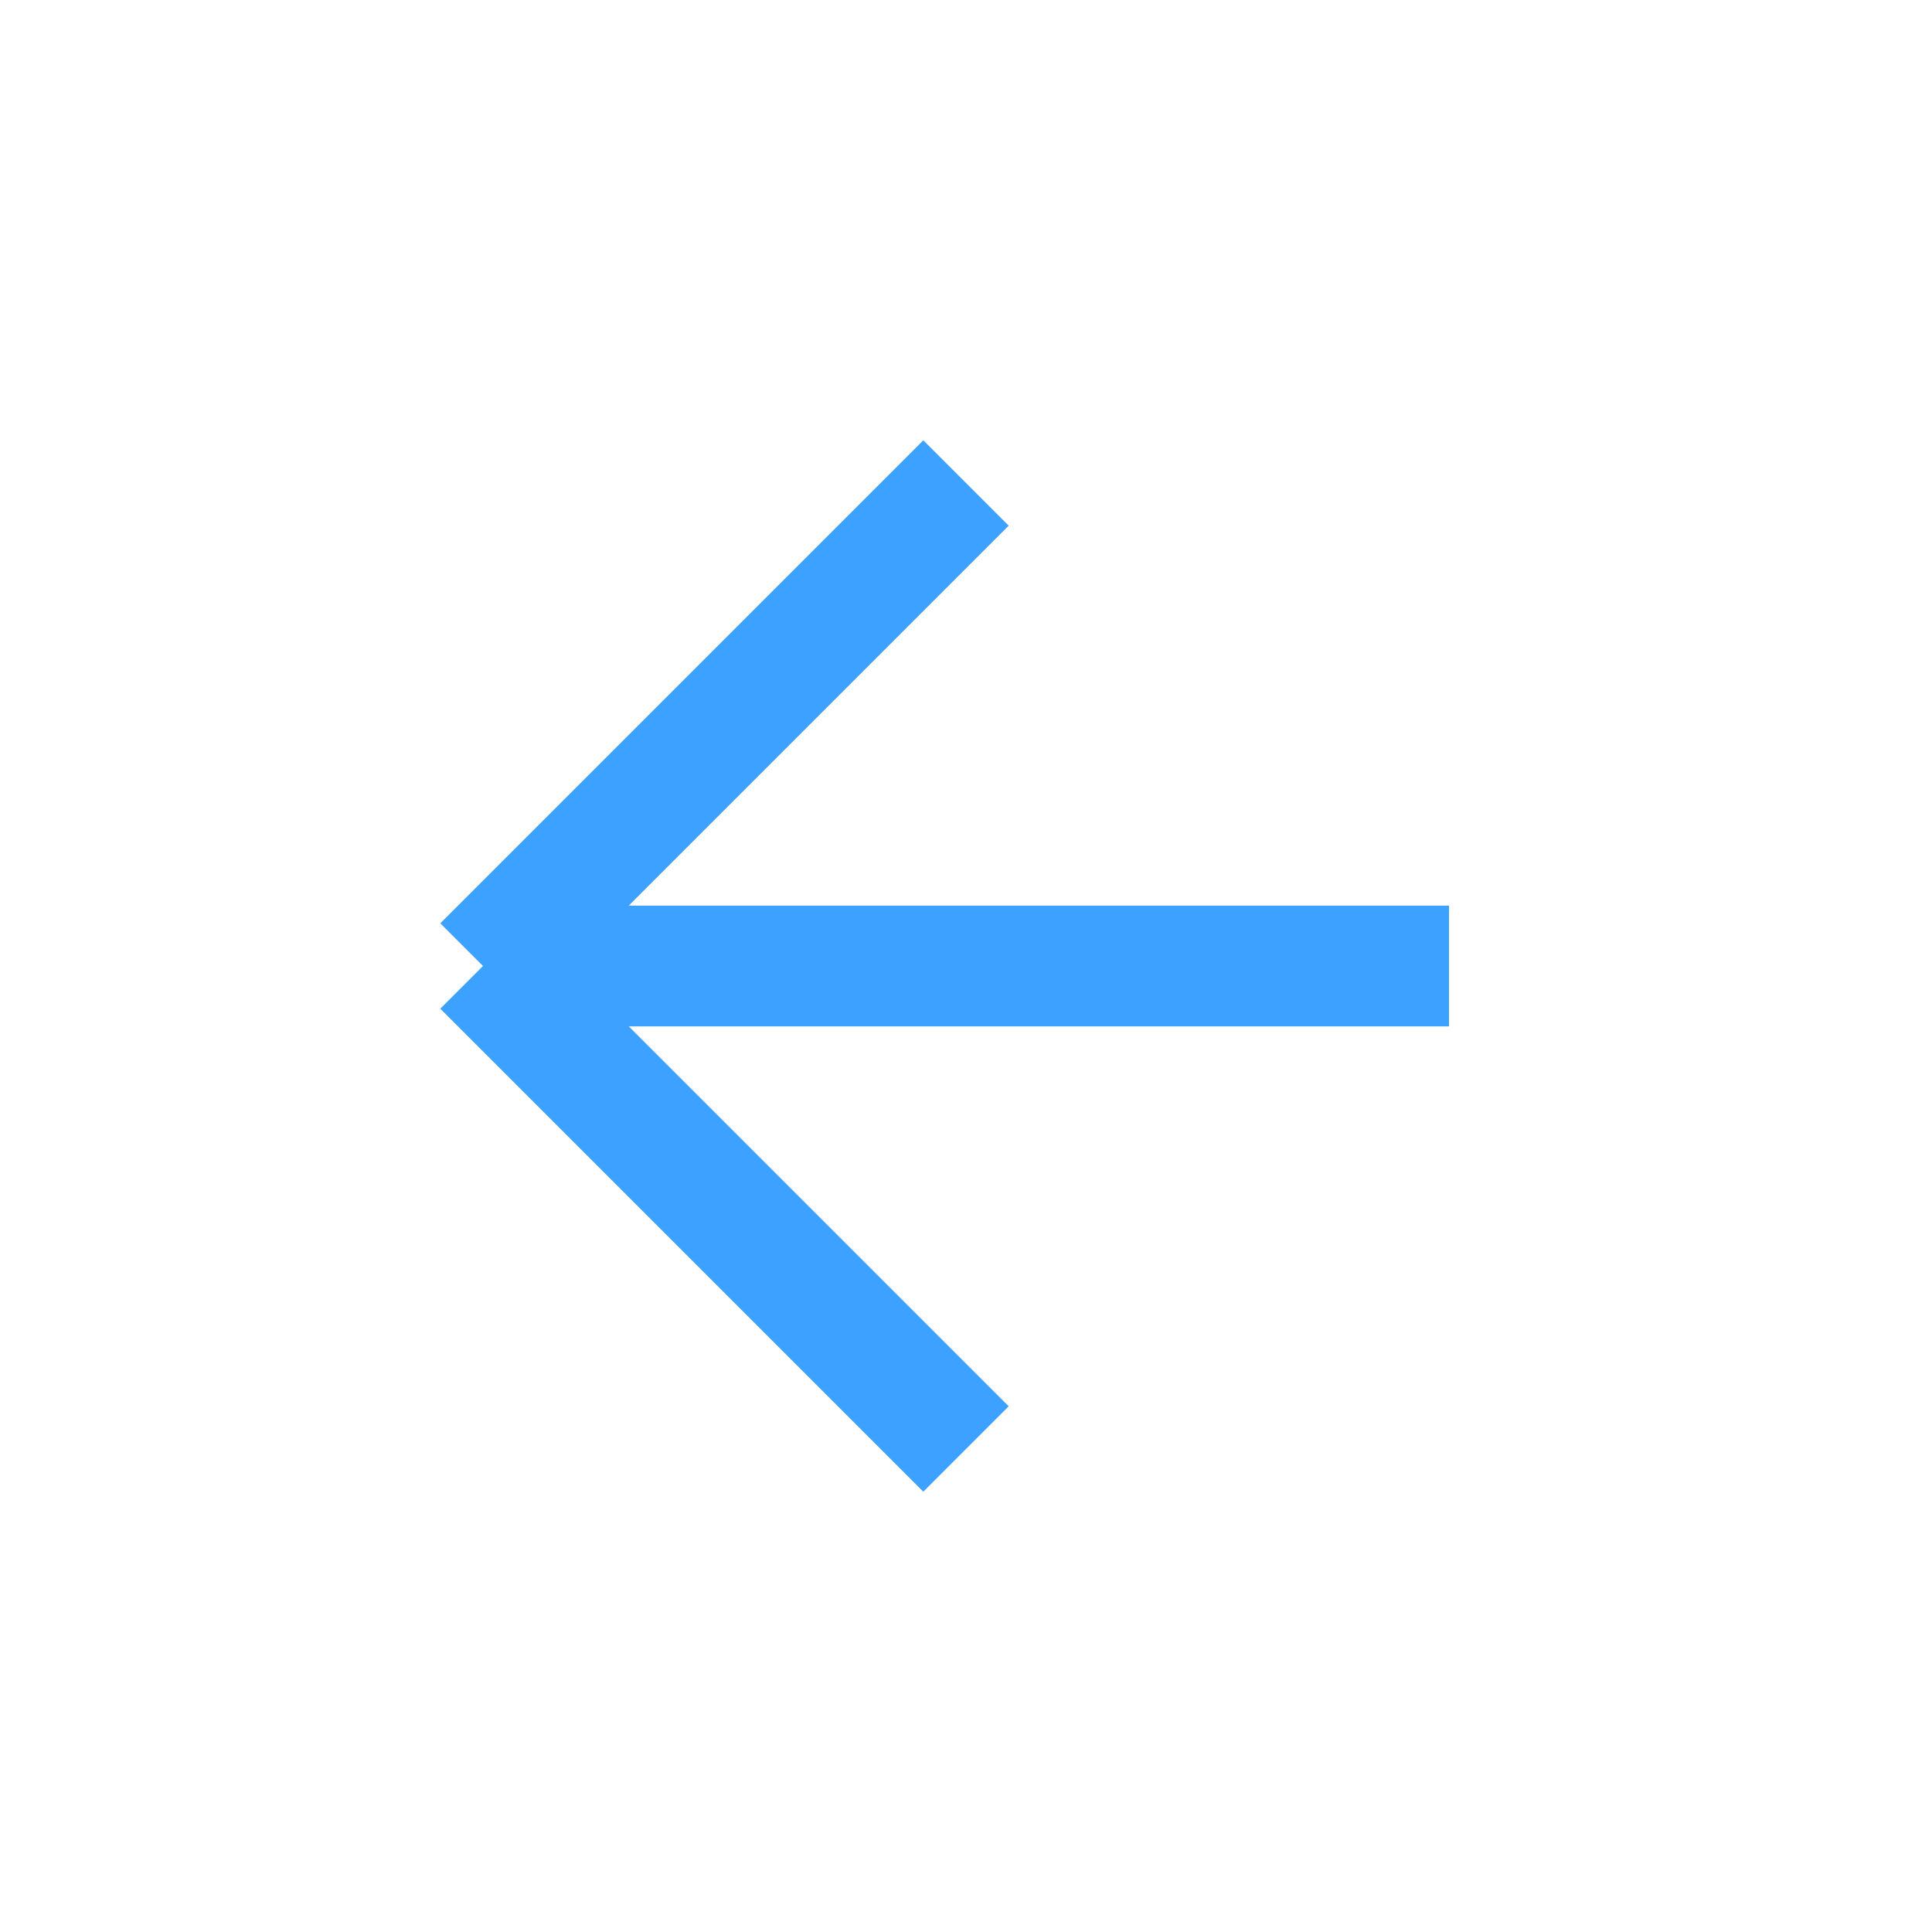
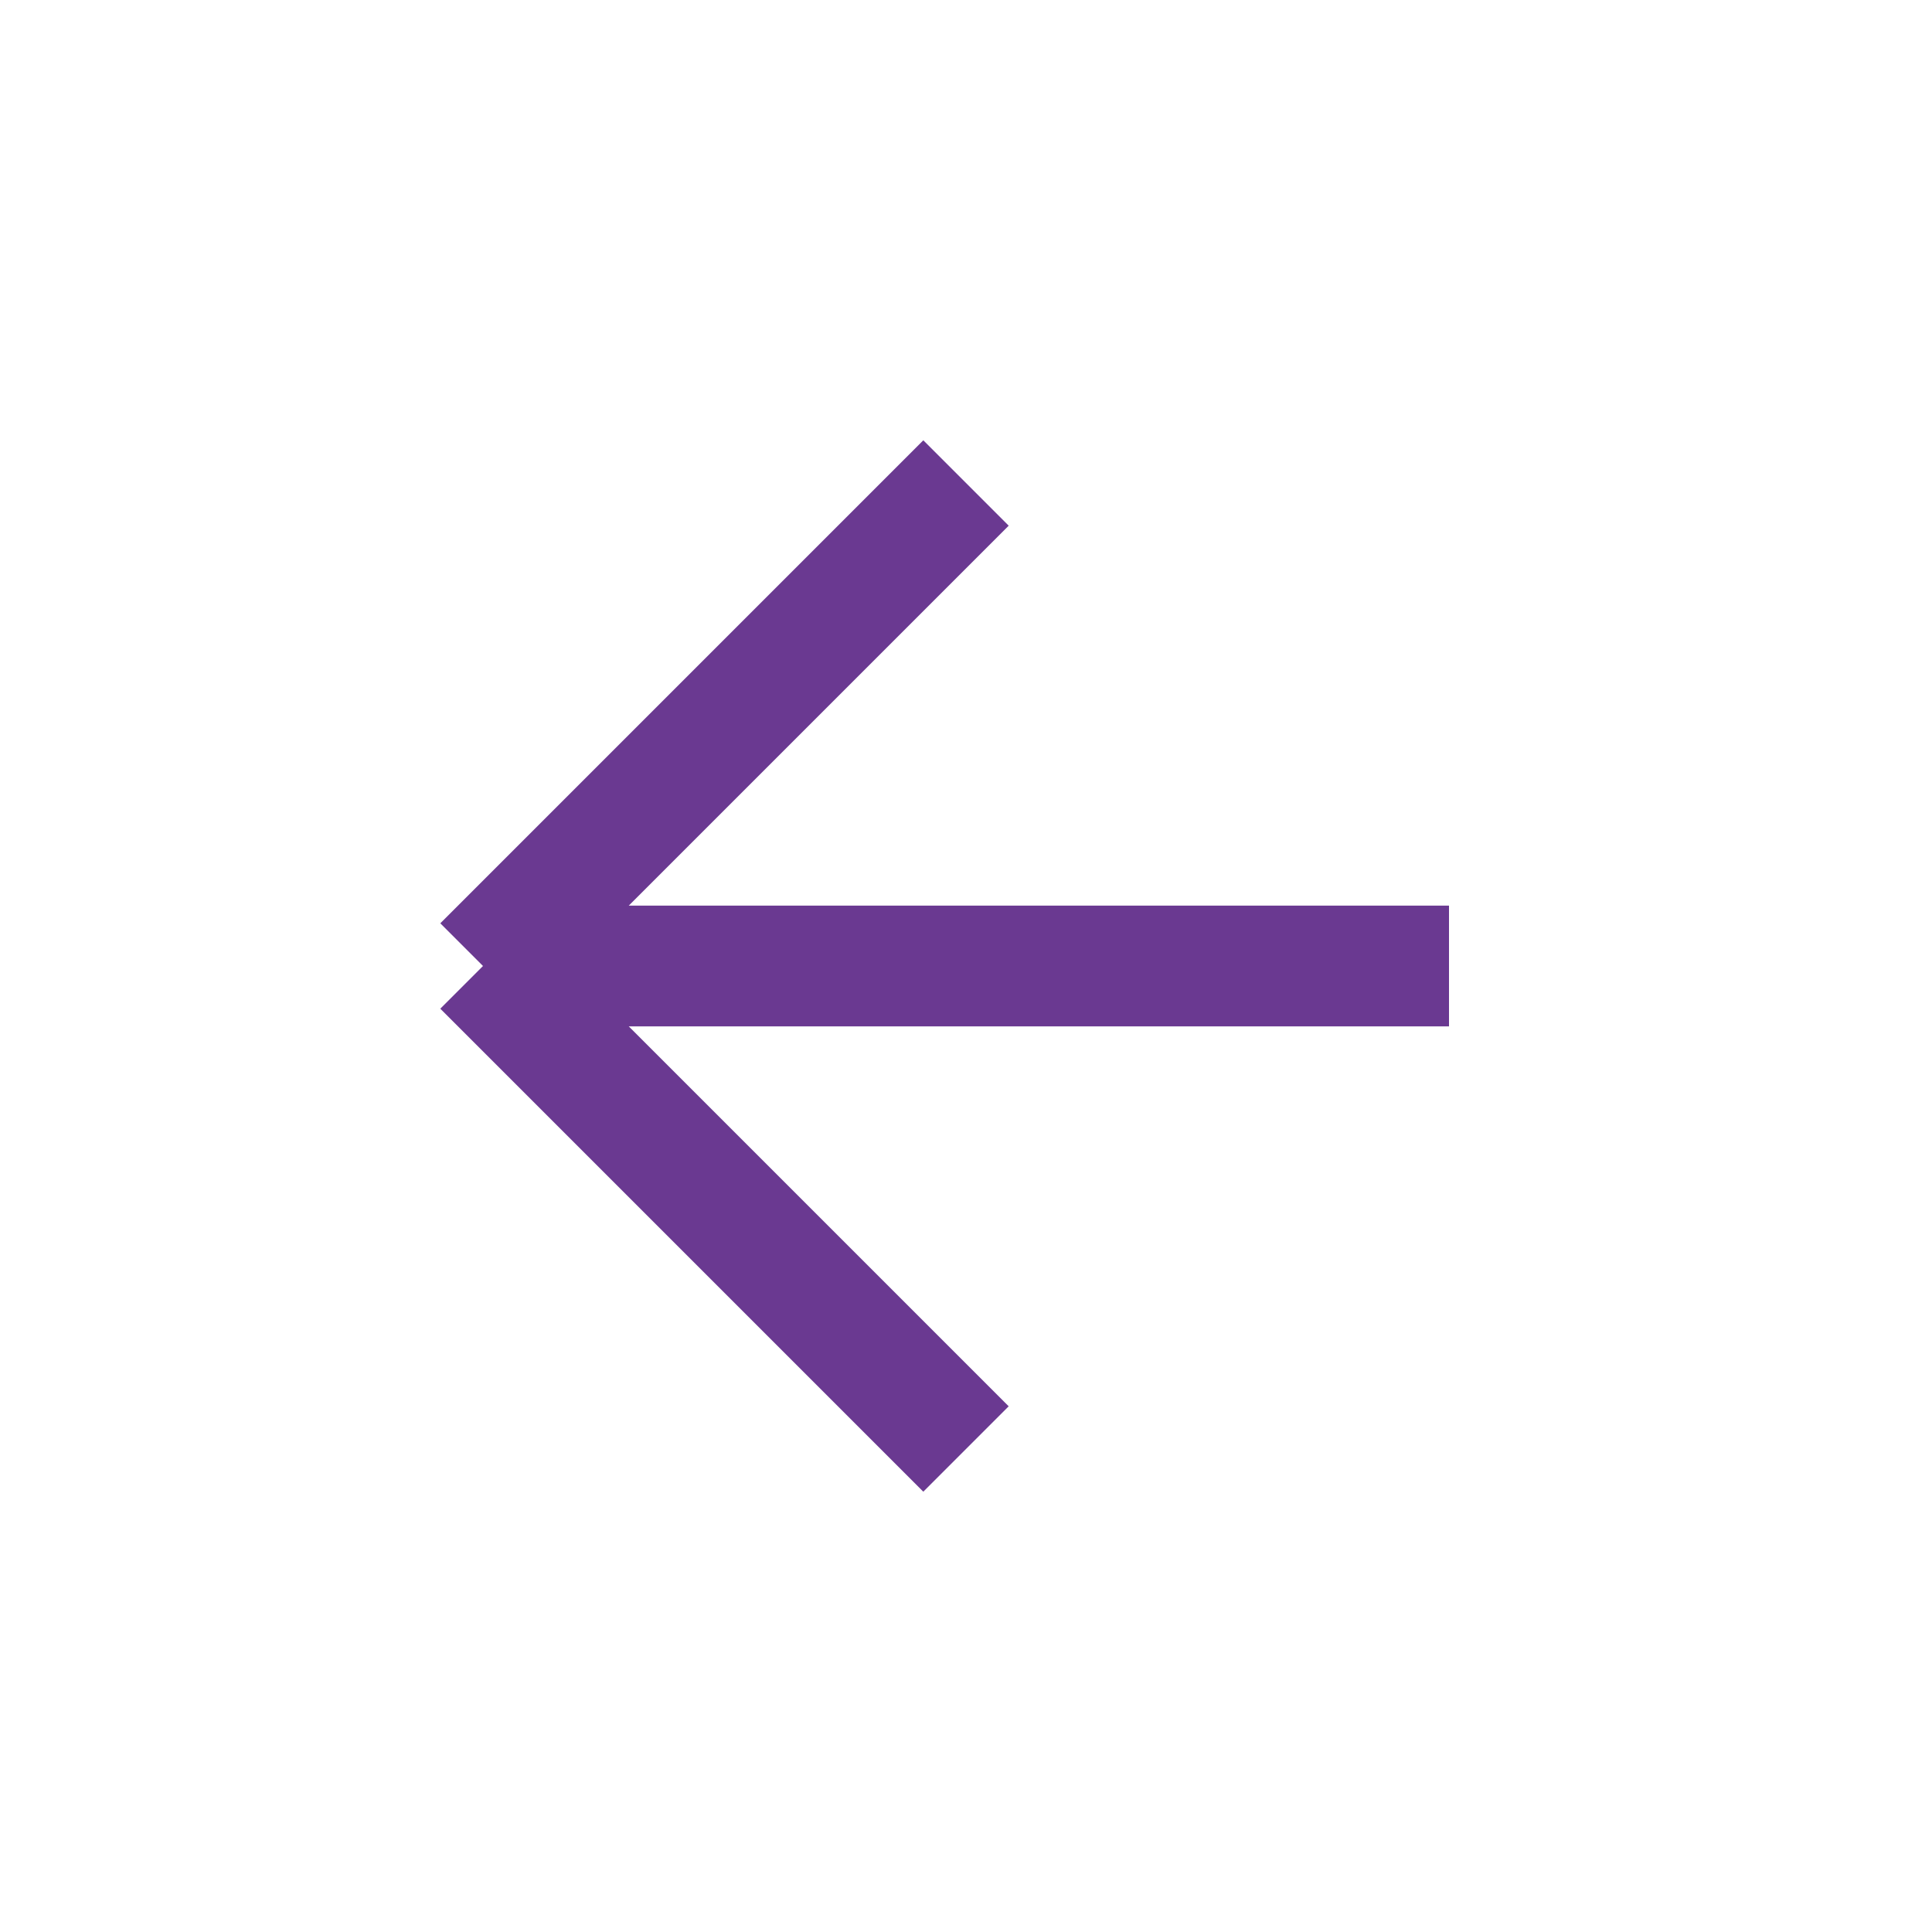
<svg xmlns="http://www.w3.org/2000/svg" width="32" height="32" viewBox="0 0 32 32" fill="none">
-   <path d="M16 24L8 16M8 16L16 8M8 16L24 16" stroke="#3CA1FF" stroke-width="2" stroke-linejoin="round" />
+   <path d="M16 24L8 16M8 16L16 8M8 16L24 16" stroke="#6A3991" stroke-width="2" stroke-linejoin="round" />
</svg>
